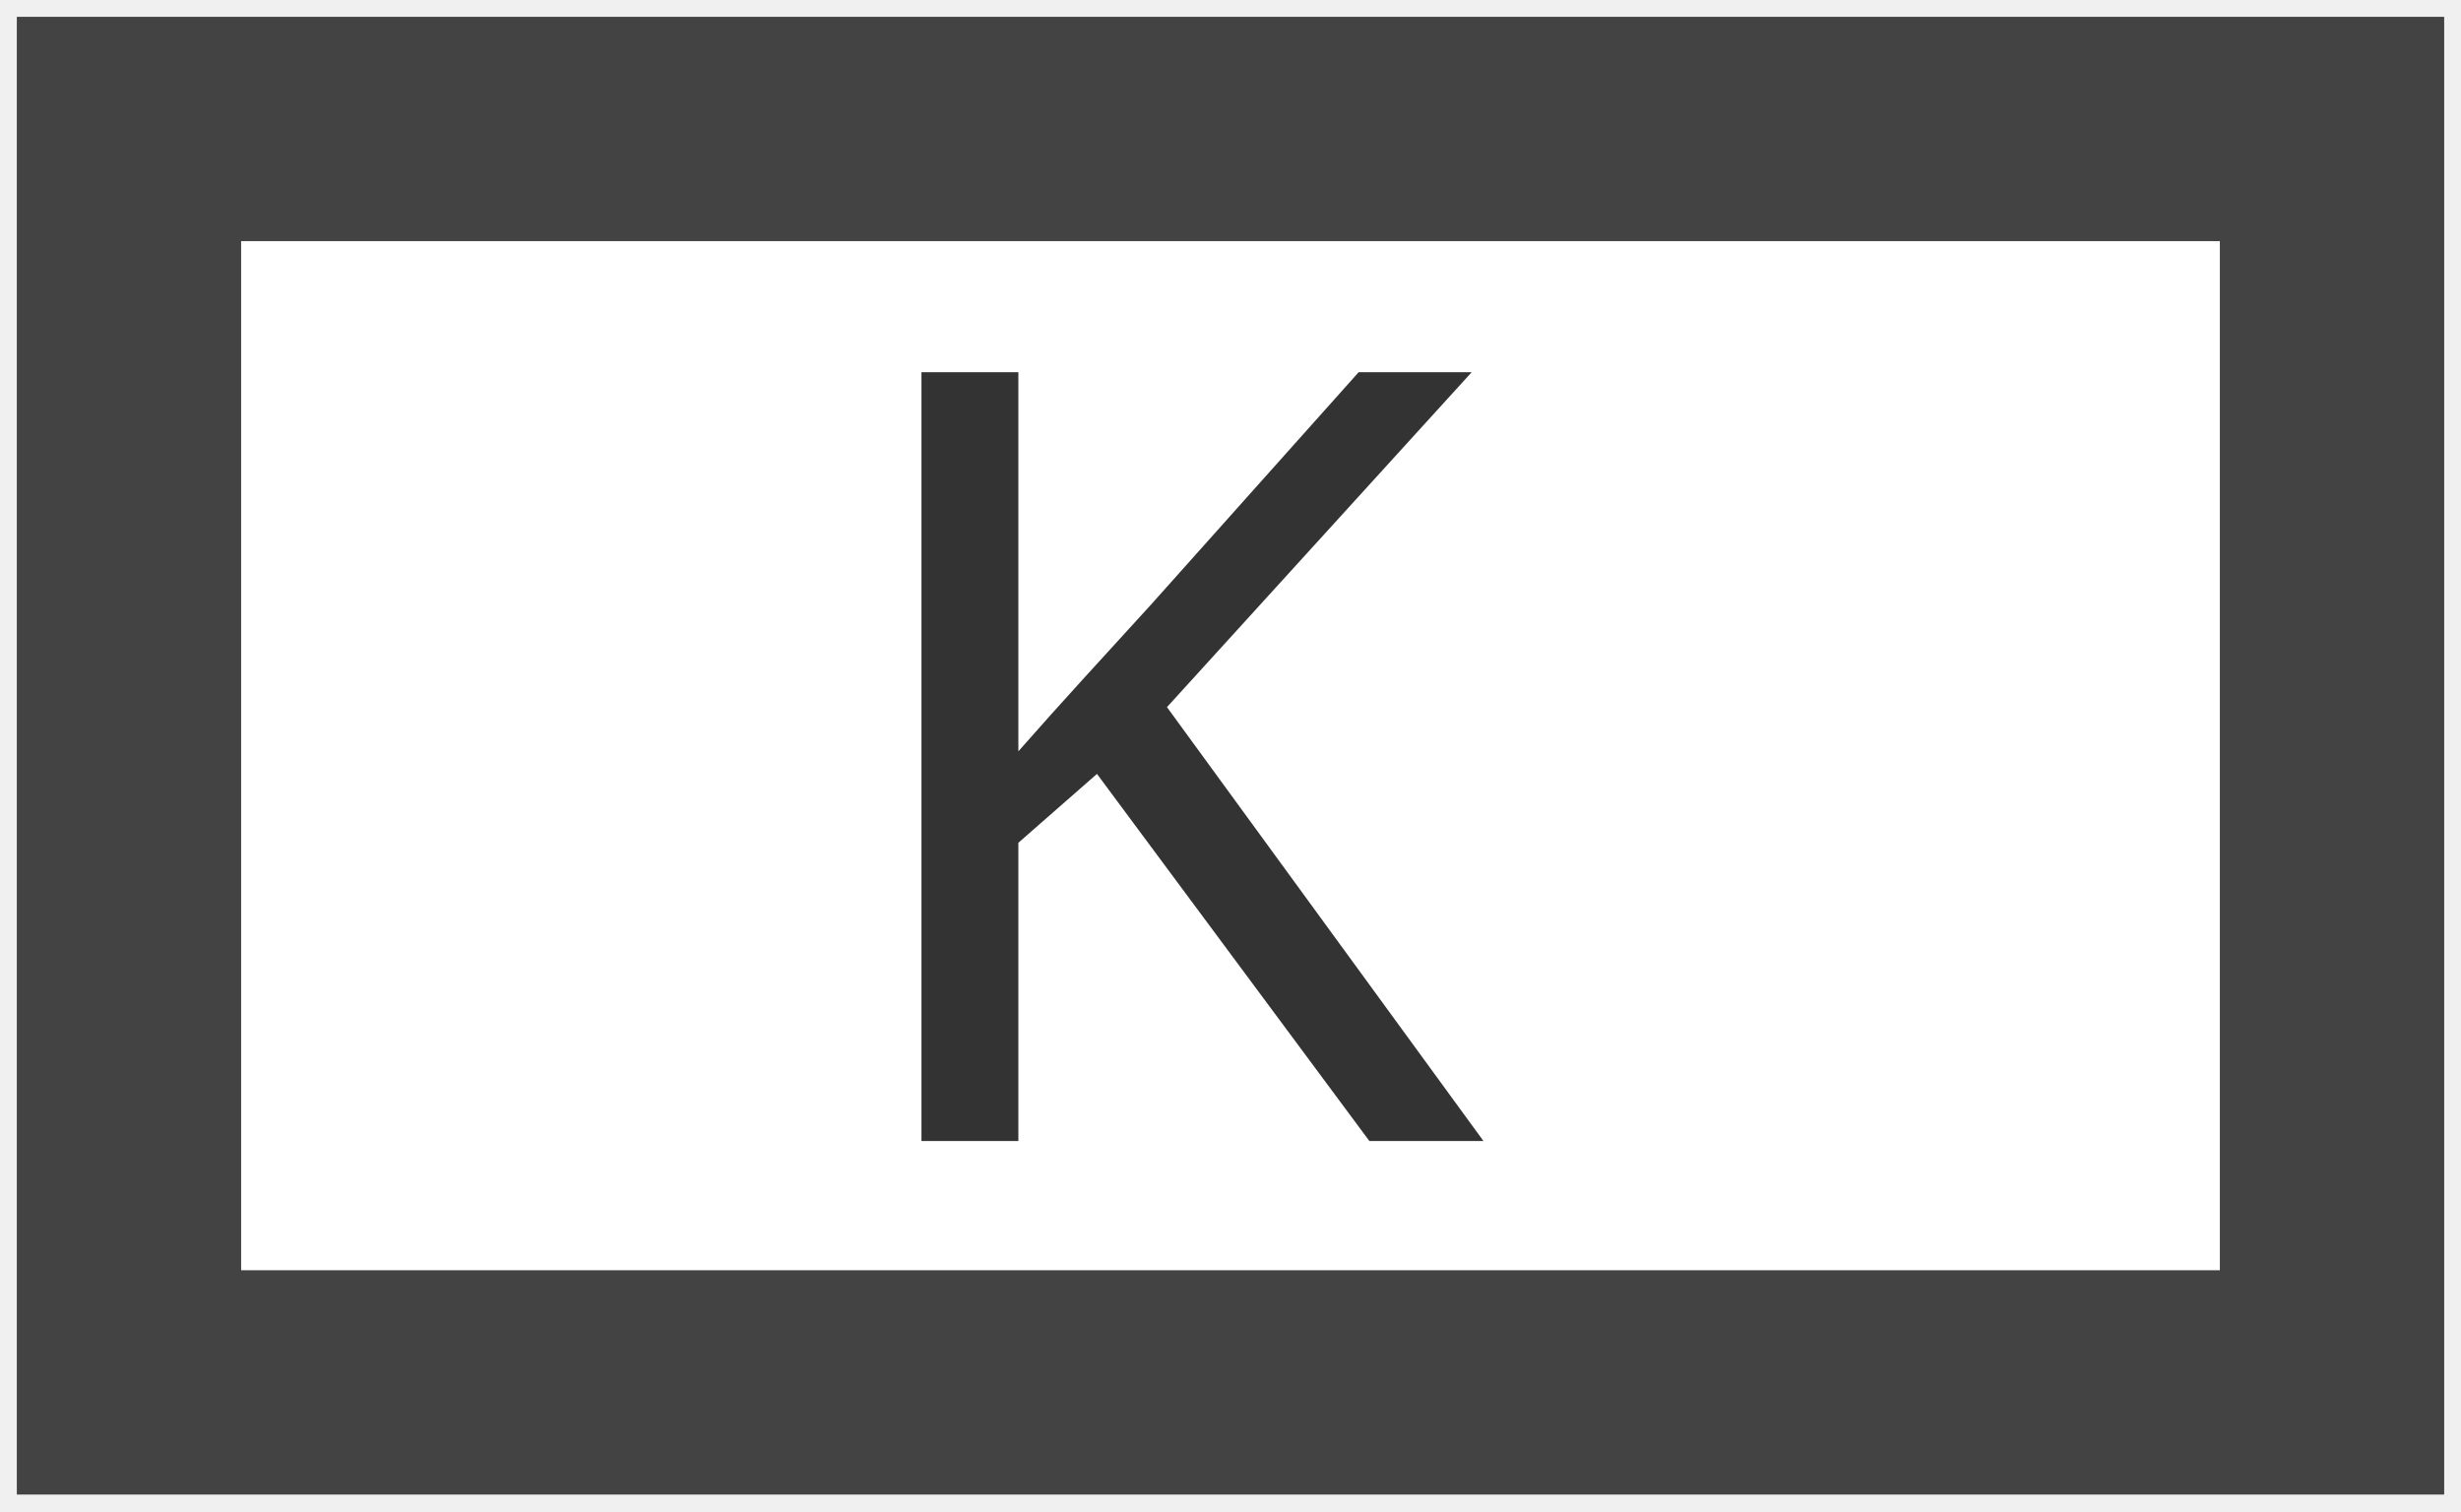
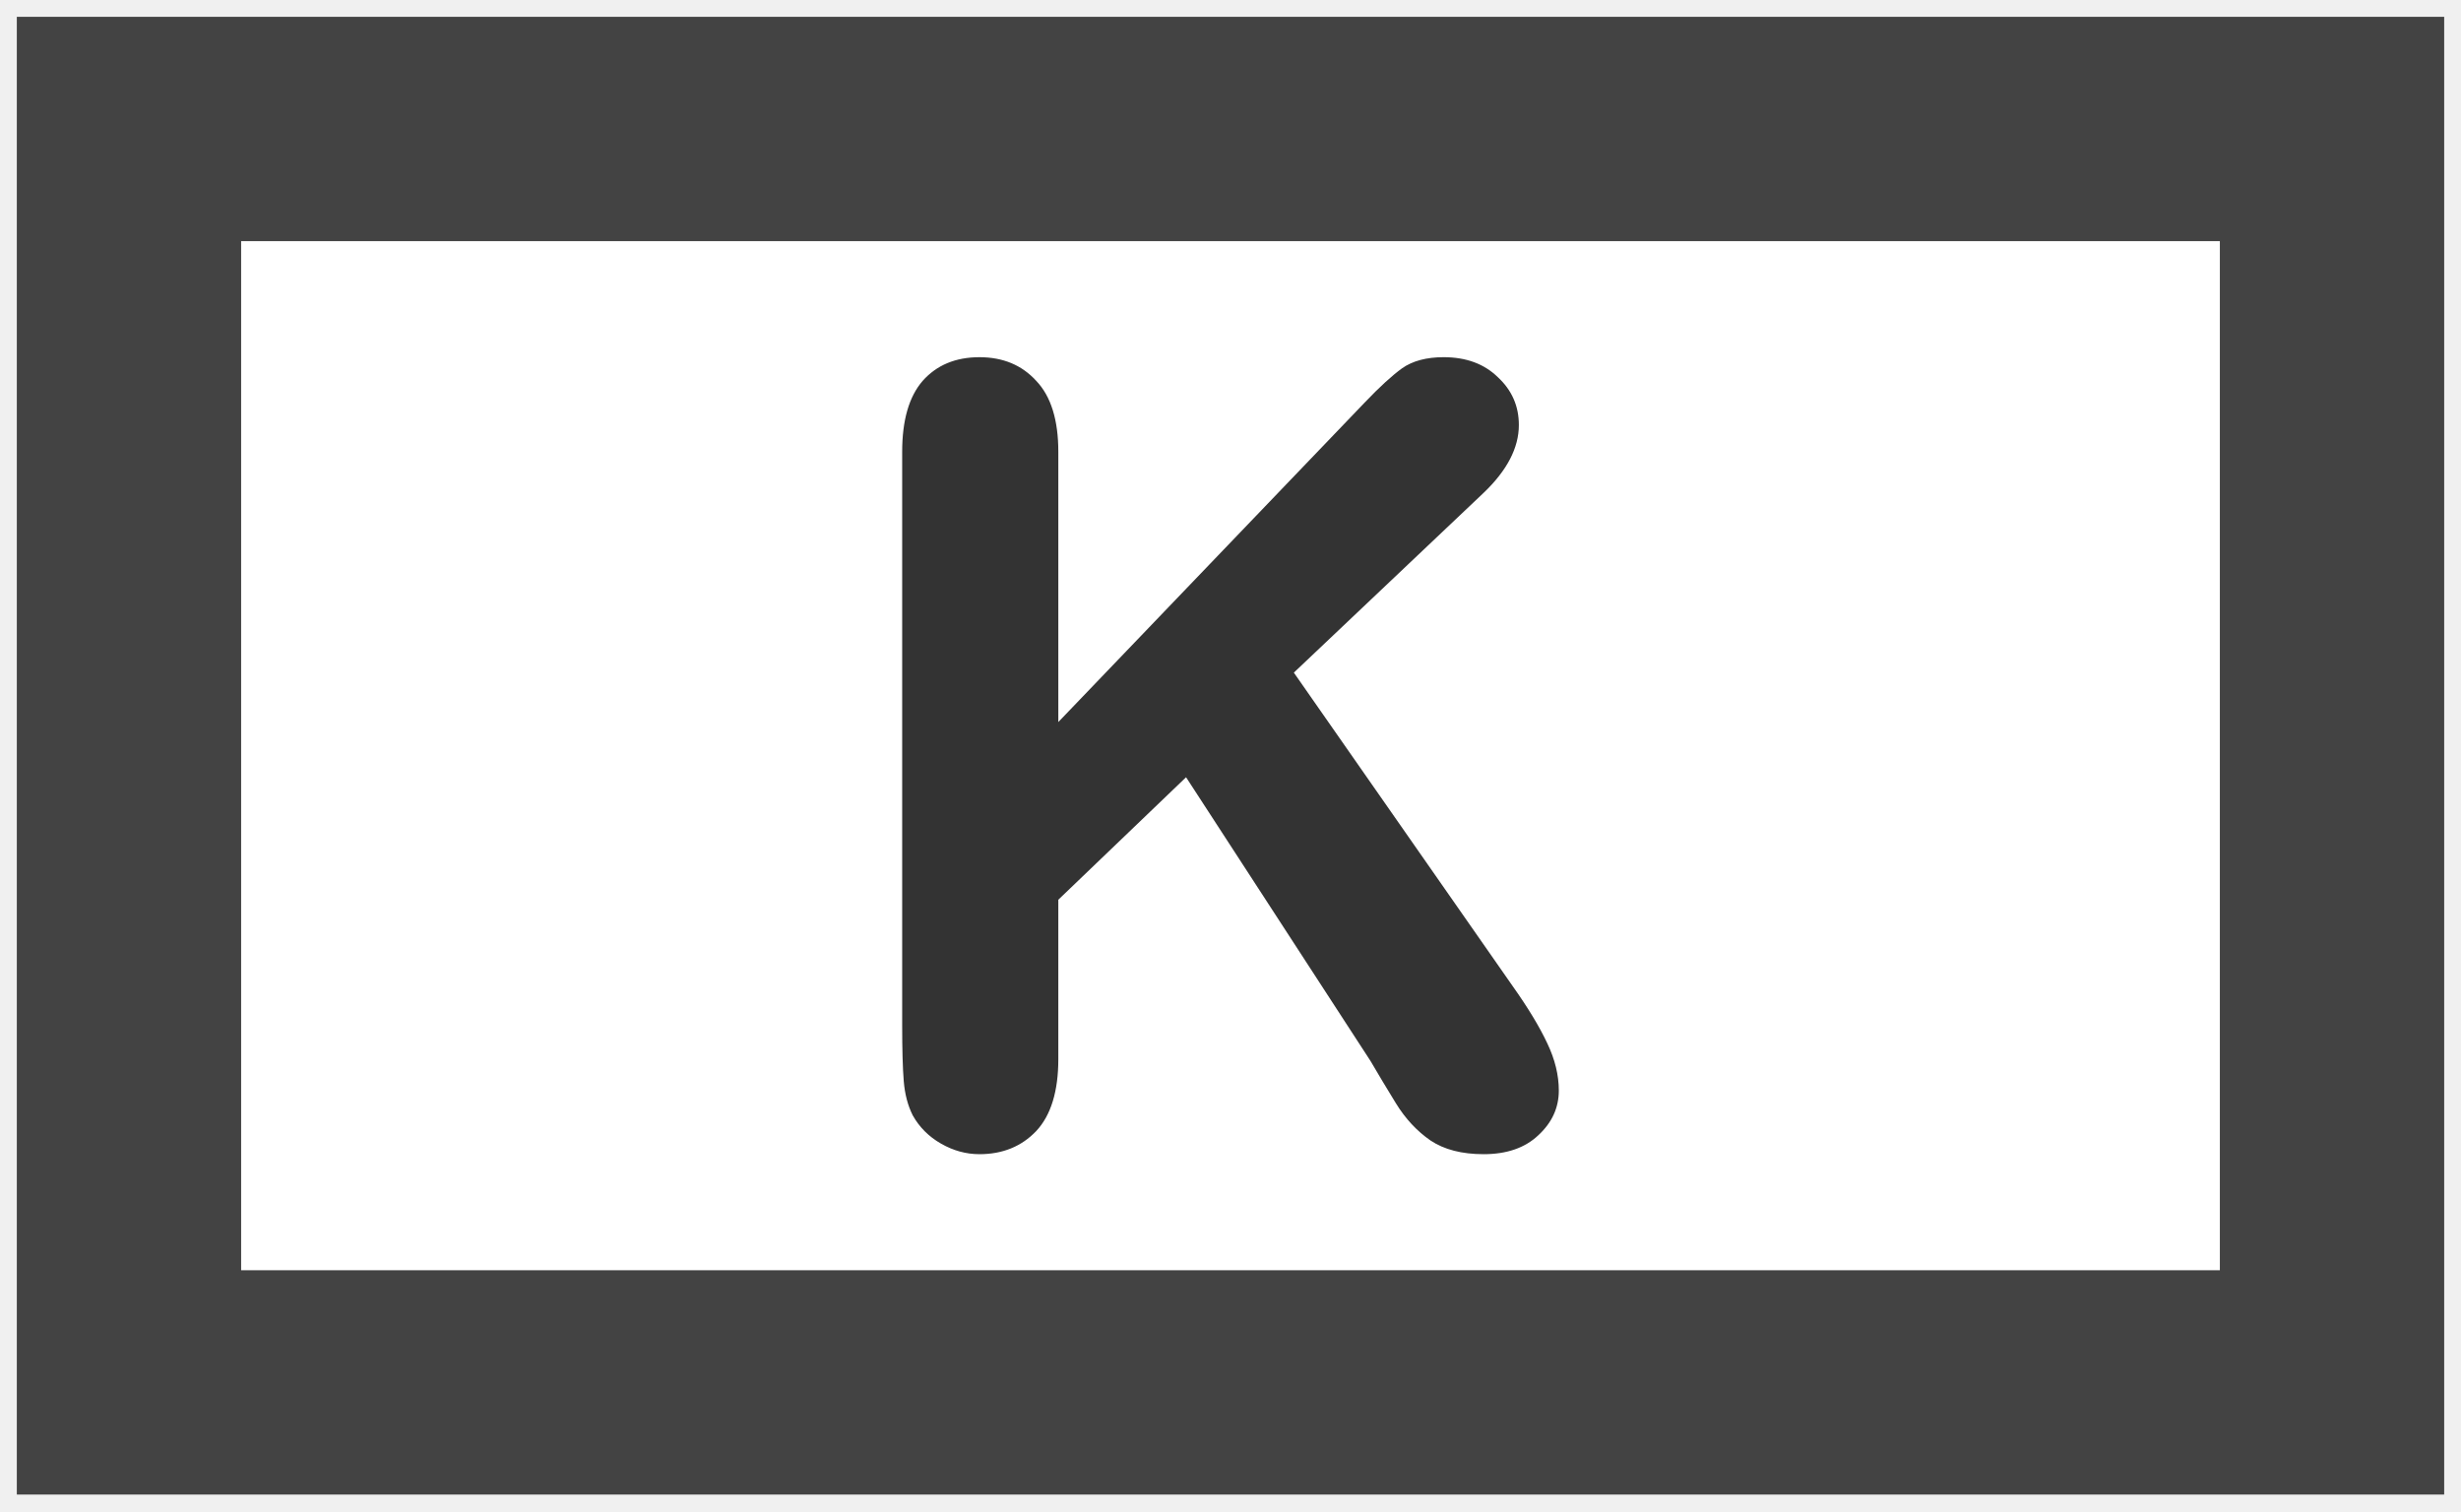
<svg xmlns="http://www.w3.org/2000/svg" id="svg" version="1.1" width="438.85" height="269.518" viewBox="0 0 438.85 269.518">
  <defs id="defs8" />
  <rect style="fill:#aa0000;stroke:#ffffff;stroke-width:20;stroke-miterlimit:4;stroke-dasharray:none;stroke-opacity:1" id="rect2190" width="5.268" height="14.299" x="329.303" y="49.341" />
  <rect style="fill:#ffffff;fill-opacity:1;stroke:#434343;stroke-width:40;stroke-miterlimit:4;stroke-dasharray:none;stroke-opacity:1" id="rect2214" width="392.85" height="223.518" x="23" y="23" />
-   <text xml:space="preserve" style="font-style:normal;font-variant:normal;font-weight:normal;font-stretch:normal;font-size:192px;line-height:1.25;font-family:'Arial Rounded MT Bold';-inkscape-font-specification:'Arial Rounded MT Bold, ';fill:#333333" x="145.691" y="203.478" id="text4216">
-     <tspan id="tspan4214" x="145.691" y="203.478">K</tspan>
-   </text>
+   <g aria-label="K" id="text4216" style="font-size:192px;line-height:1.25;font-family:'Arial Rounded MT Bold';-inkscape-font-specification:'Arial Rounded MT Bold, ';fill:#333333">
+     <path d="m 188.722,80.572 v 48.187 l 54.656,-57 q 3.938,-4.125 6.656,-6.094 2.812,-1.969 7.406,-1.969 6,0 9.656,3.562 3.75,3.469 3.75,8.531 0,6.094 -6.281,12.094 l -33.844,32.062 39,55.875 q 4.125,5.812 6.188,10.219 2.062,4.312 2.062,8.438 0,4.594 -3.656,7.969 -3.562,3.375 -9.75,3.375 -5.812,0 -9.469,-2.438 -3.656,-2.531 -6.188,-6.656 -2.531,-4.125 -4.5,-7.5 l -32.906,-50.625 -22.781,21.844 v 28.406 q 0,8.625 -3.938,12.844 -3.938,4.125 -10.125,4.125 -3.562,0 -6.844,-1.875 -3.281,-1.875 -5.062,-5.062 -1.312,-2.625 -1.594,-6.094 -0.281,-3.469 -0.281,-10.031 V 80.572 q 0,-8.438 3.656,-12.656 3.75,-4.219 10.125,-4.219 6.281,0 10.125,4.219 3.938,4.125 3.938,12.656 z" id="path824" />
+   </g>
</svg>
